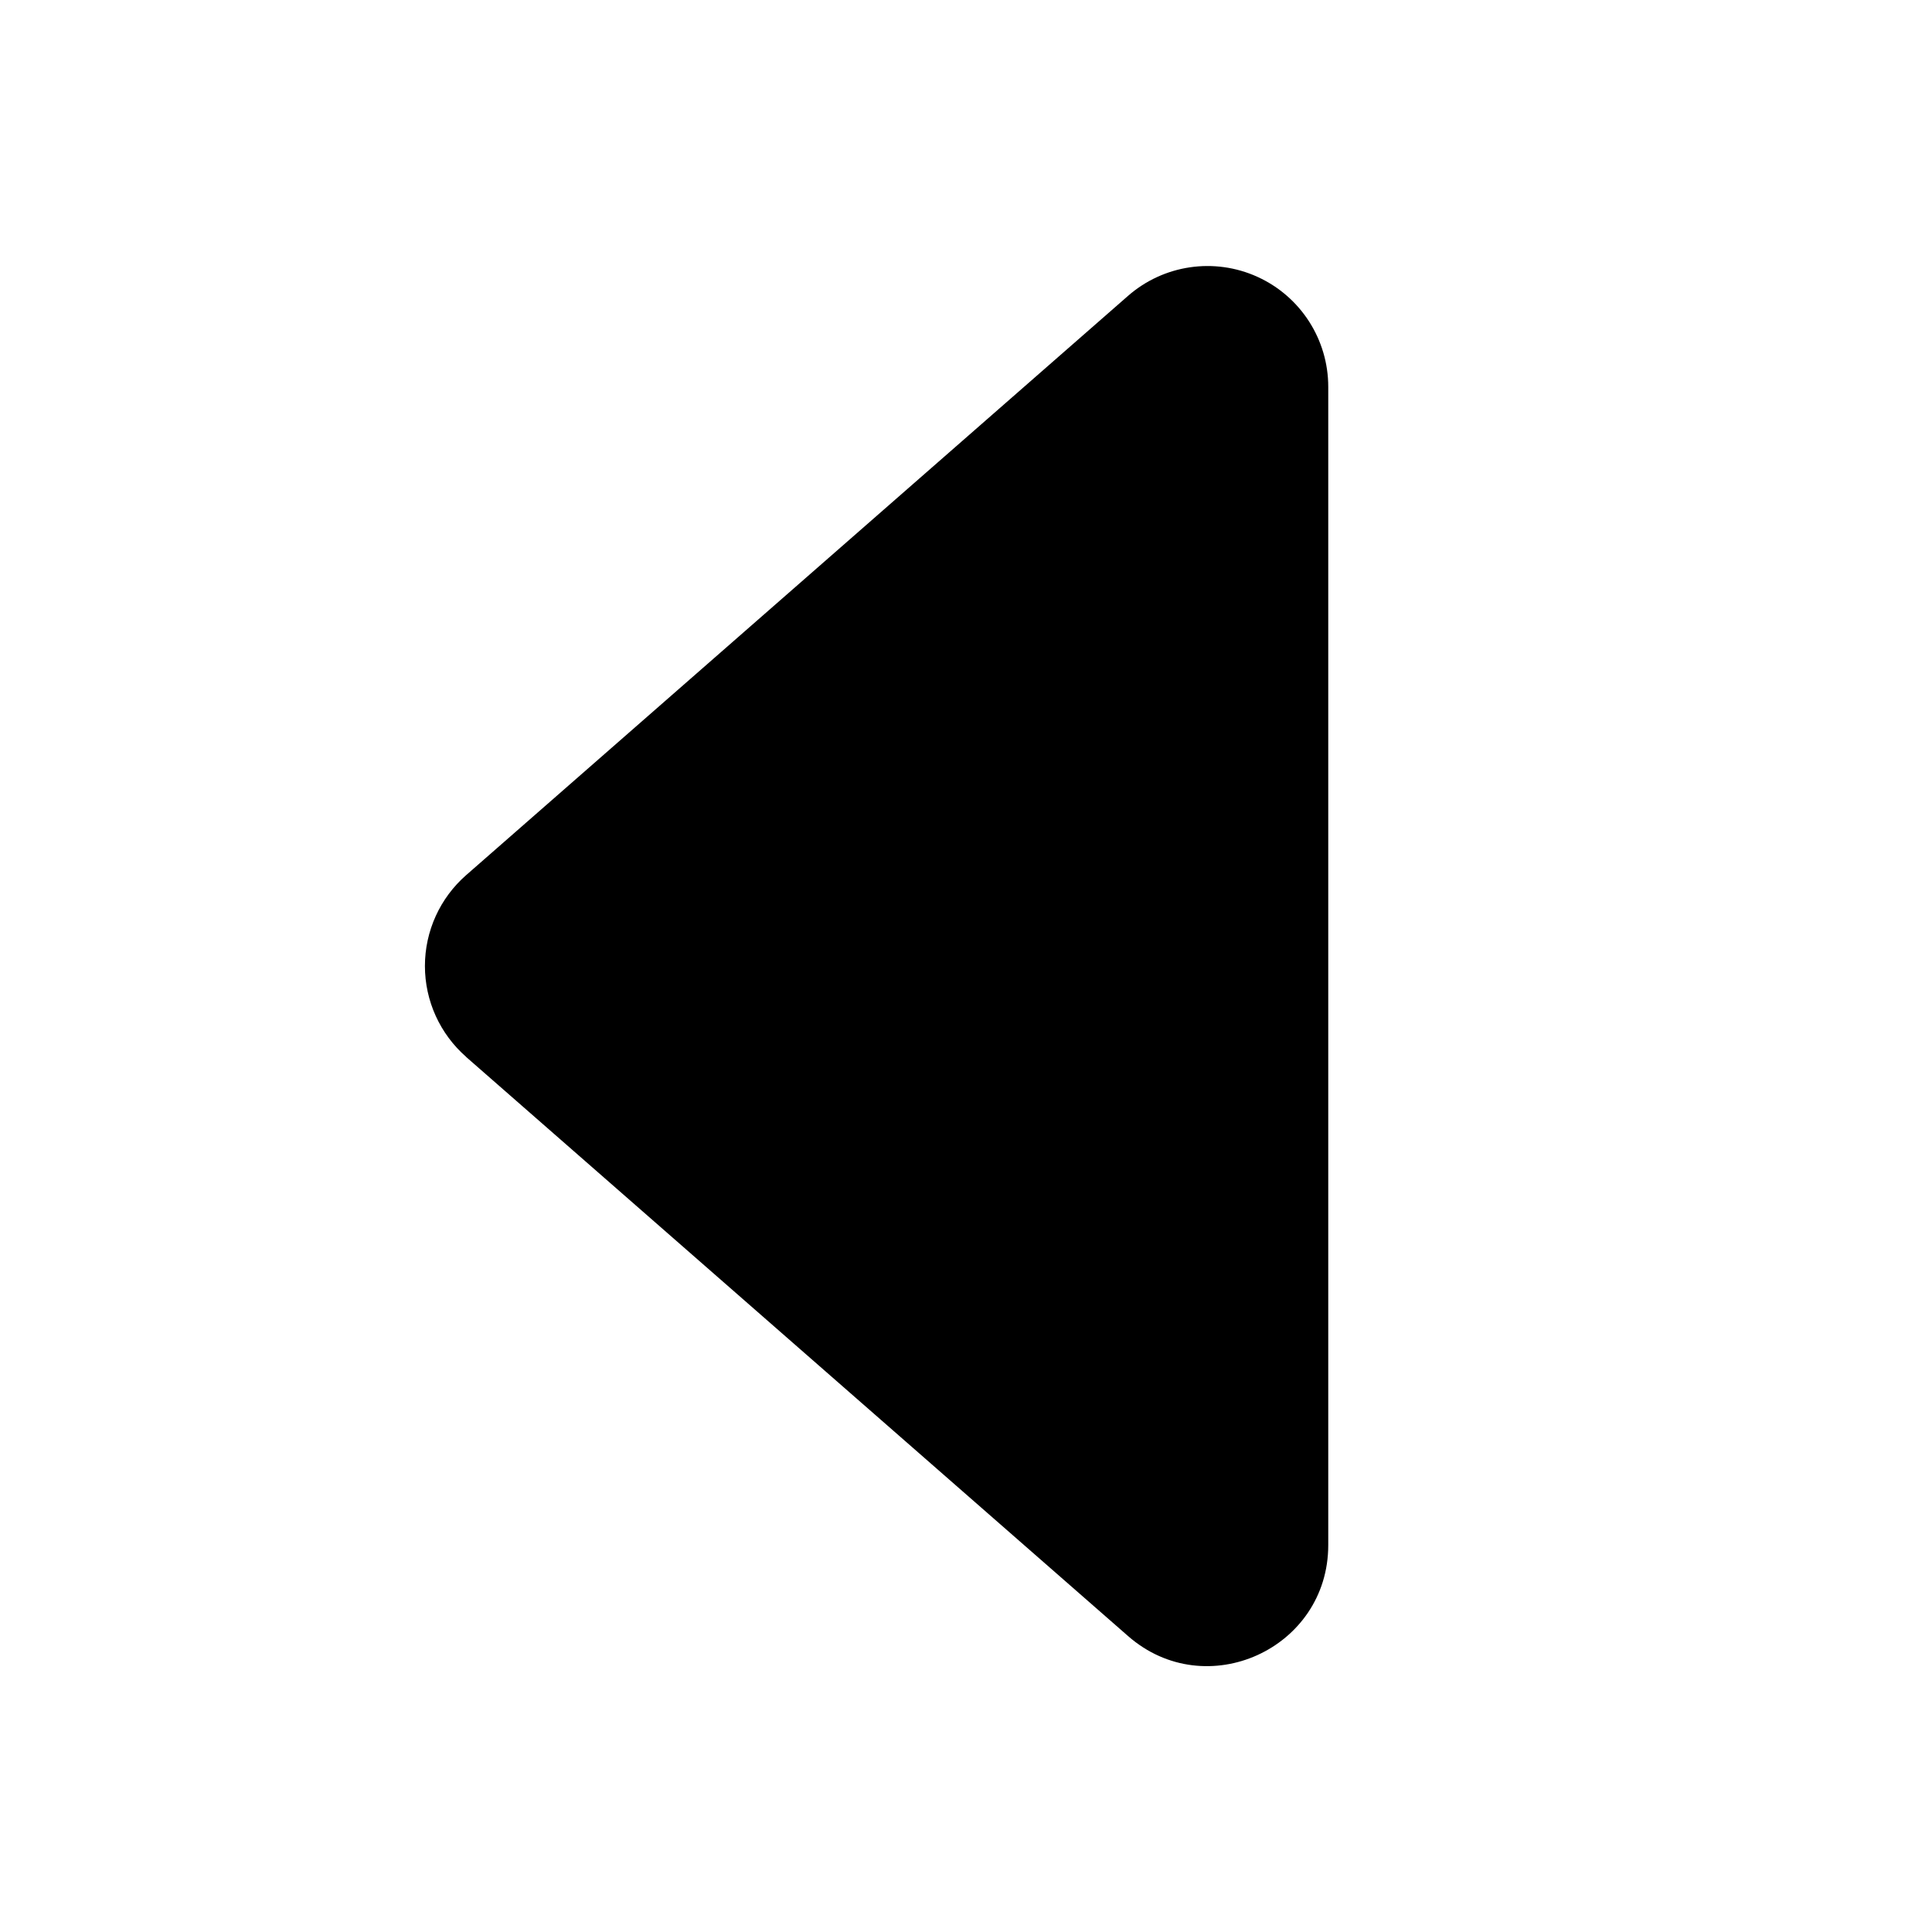
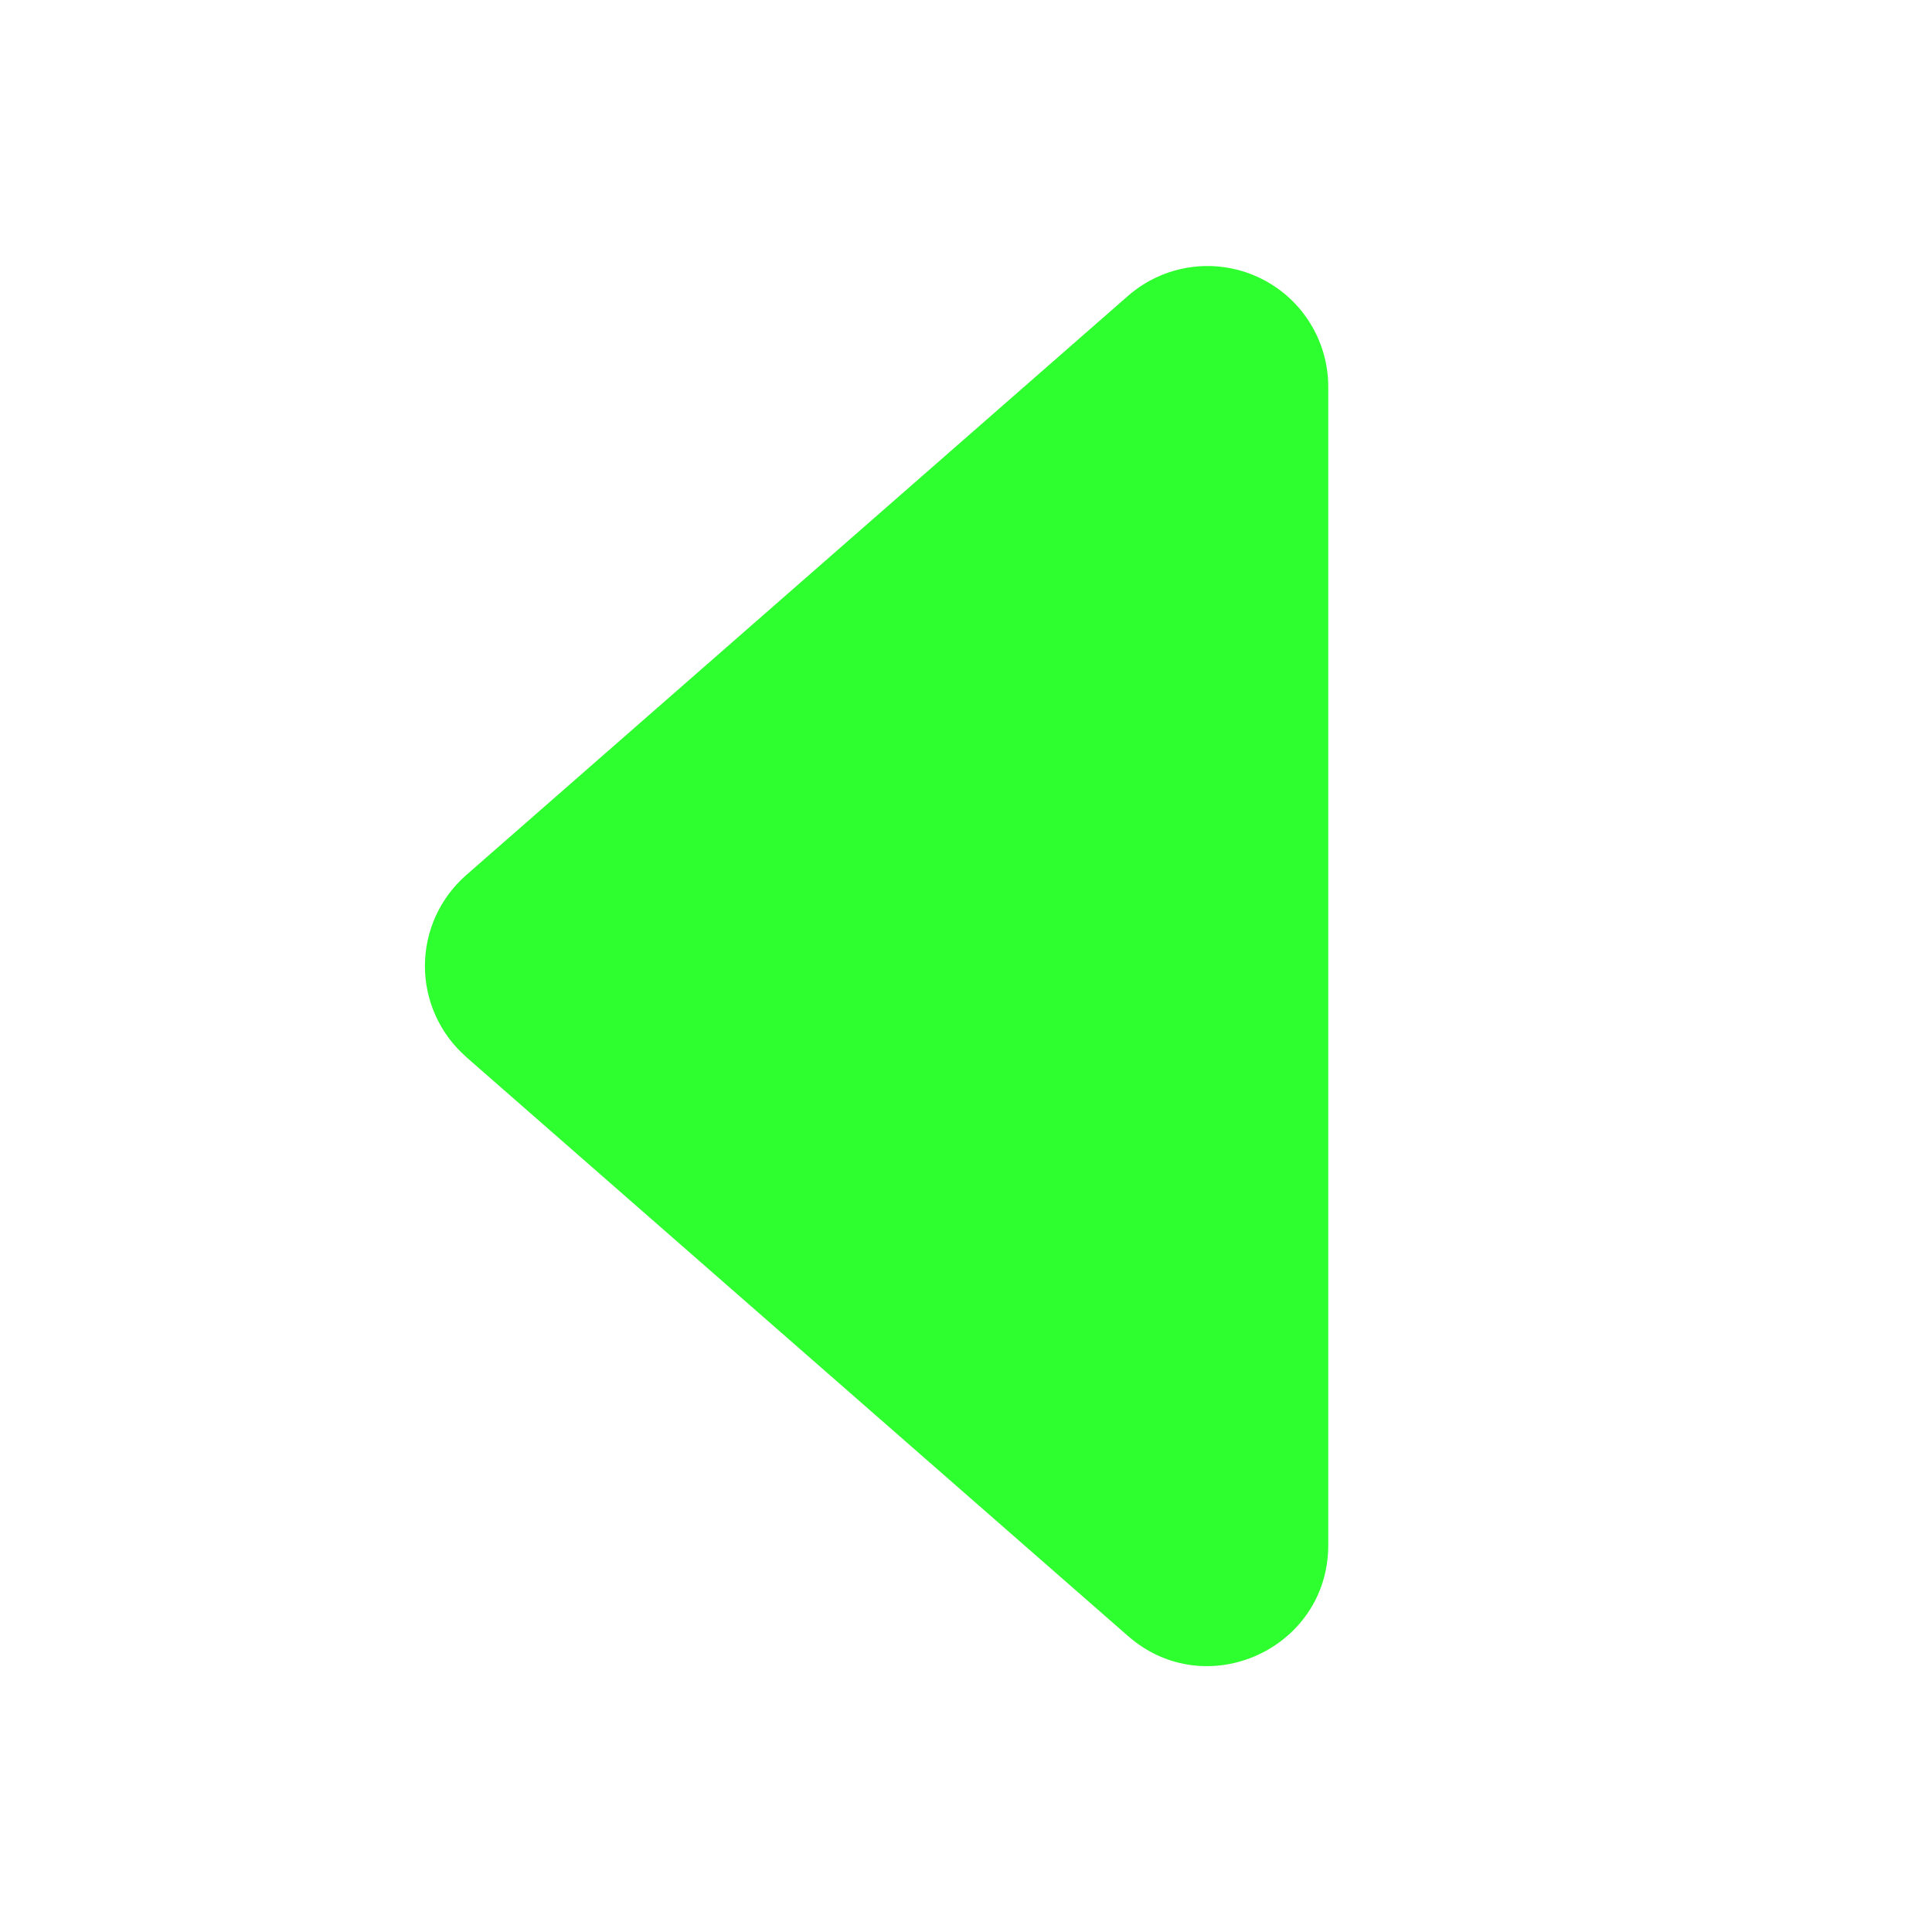
- <svg xmlns="http://www.w3.org/2000/svg" width="16" height="16" fill="currentColor" class="bi bi-caret-left-fill" viewBox="0 0 16 16">
+ <svg xmlns="http://www.w3.org/2000/svg" width="16" height="16" fill="#2eff2e" class="bi bi-caret-left-fill" viewBox="0 0 16 16">
  <path d="m3.86 8.753 5.482 4.796c.646.566 1.658.106 1.658-.753V3.204a1 1 0 0 0-1.659-.753l-5.48 4.796a1 1 0 0 0 0 1.506z" />
</svg>
